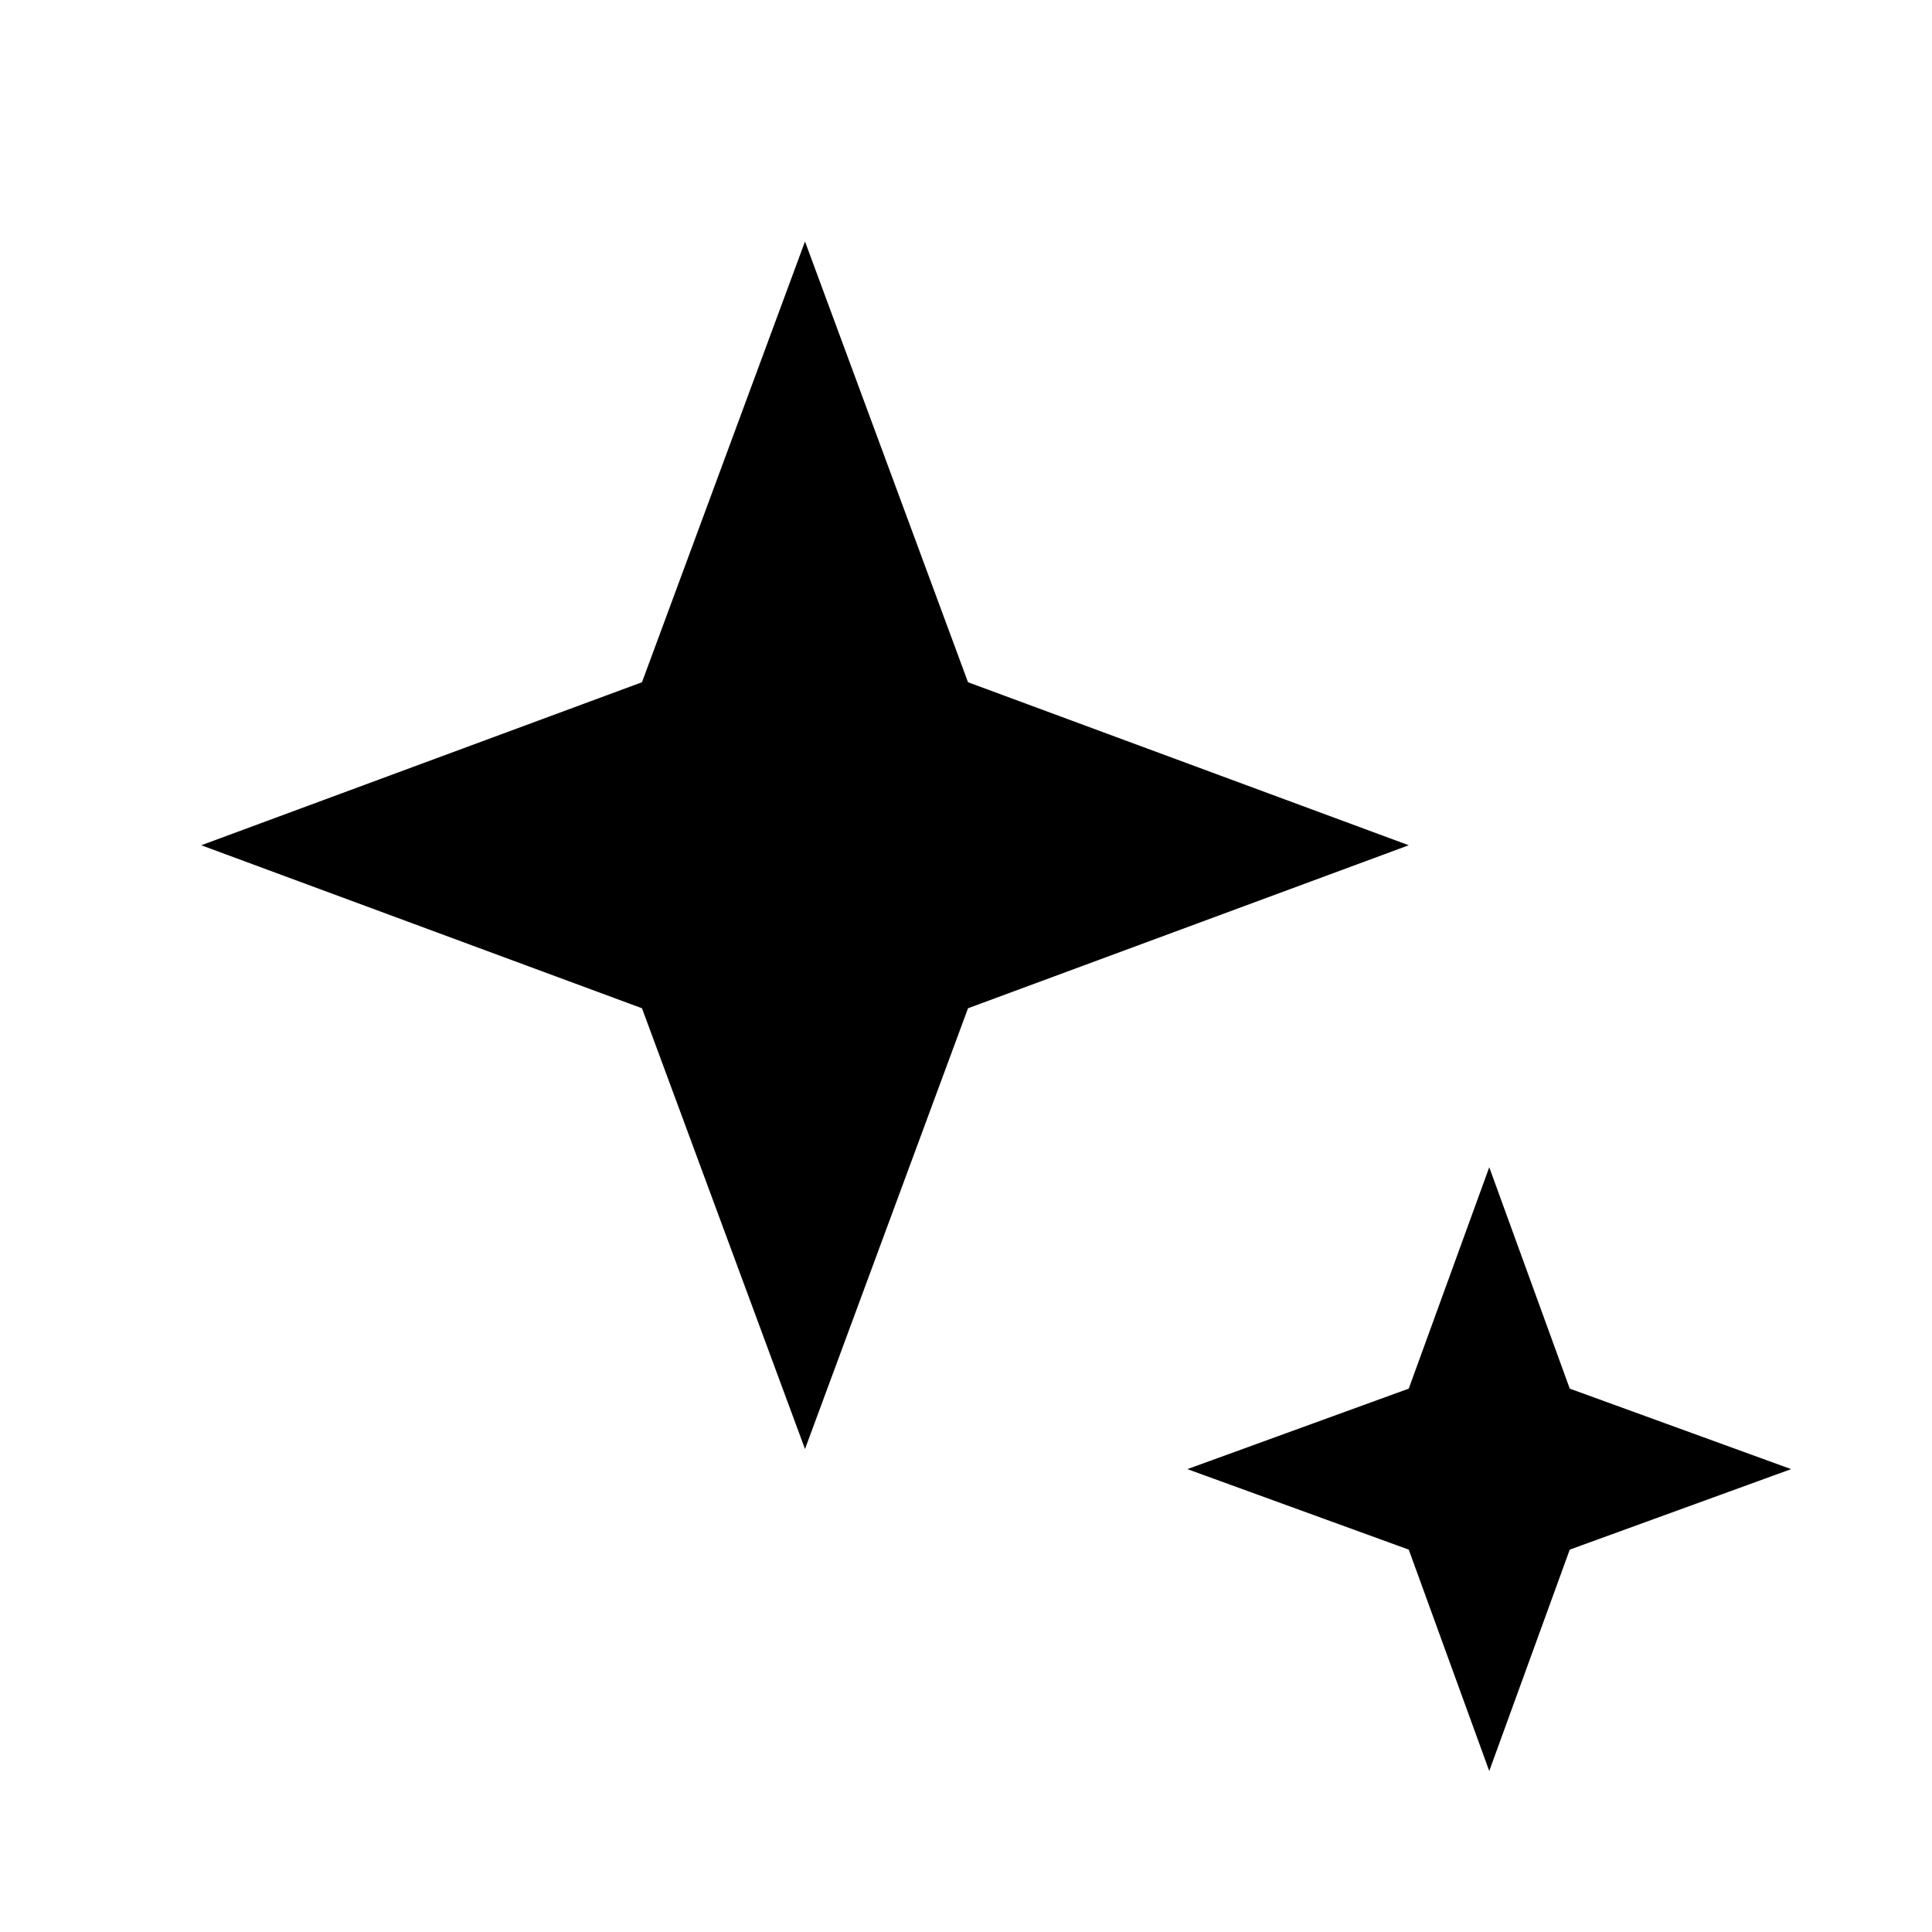
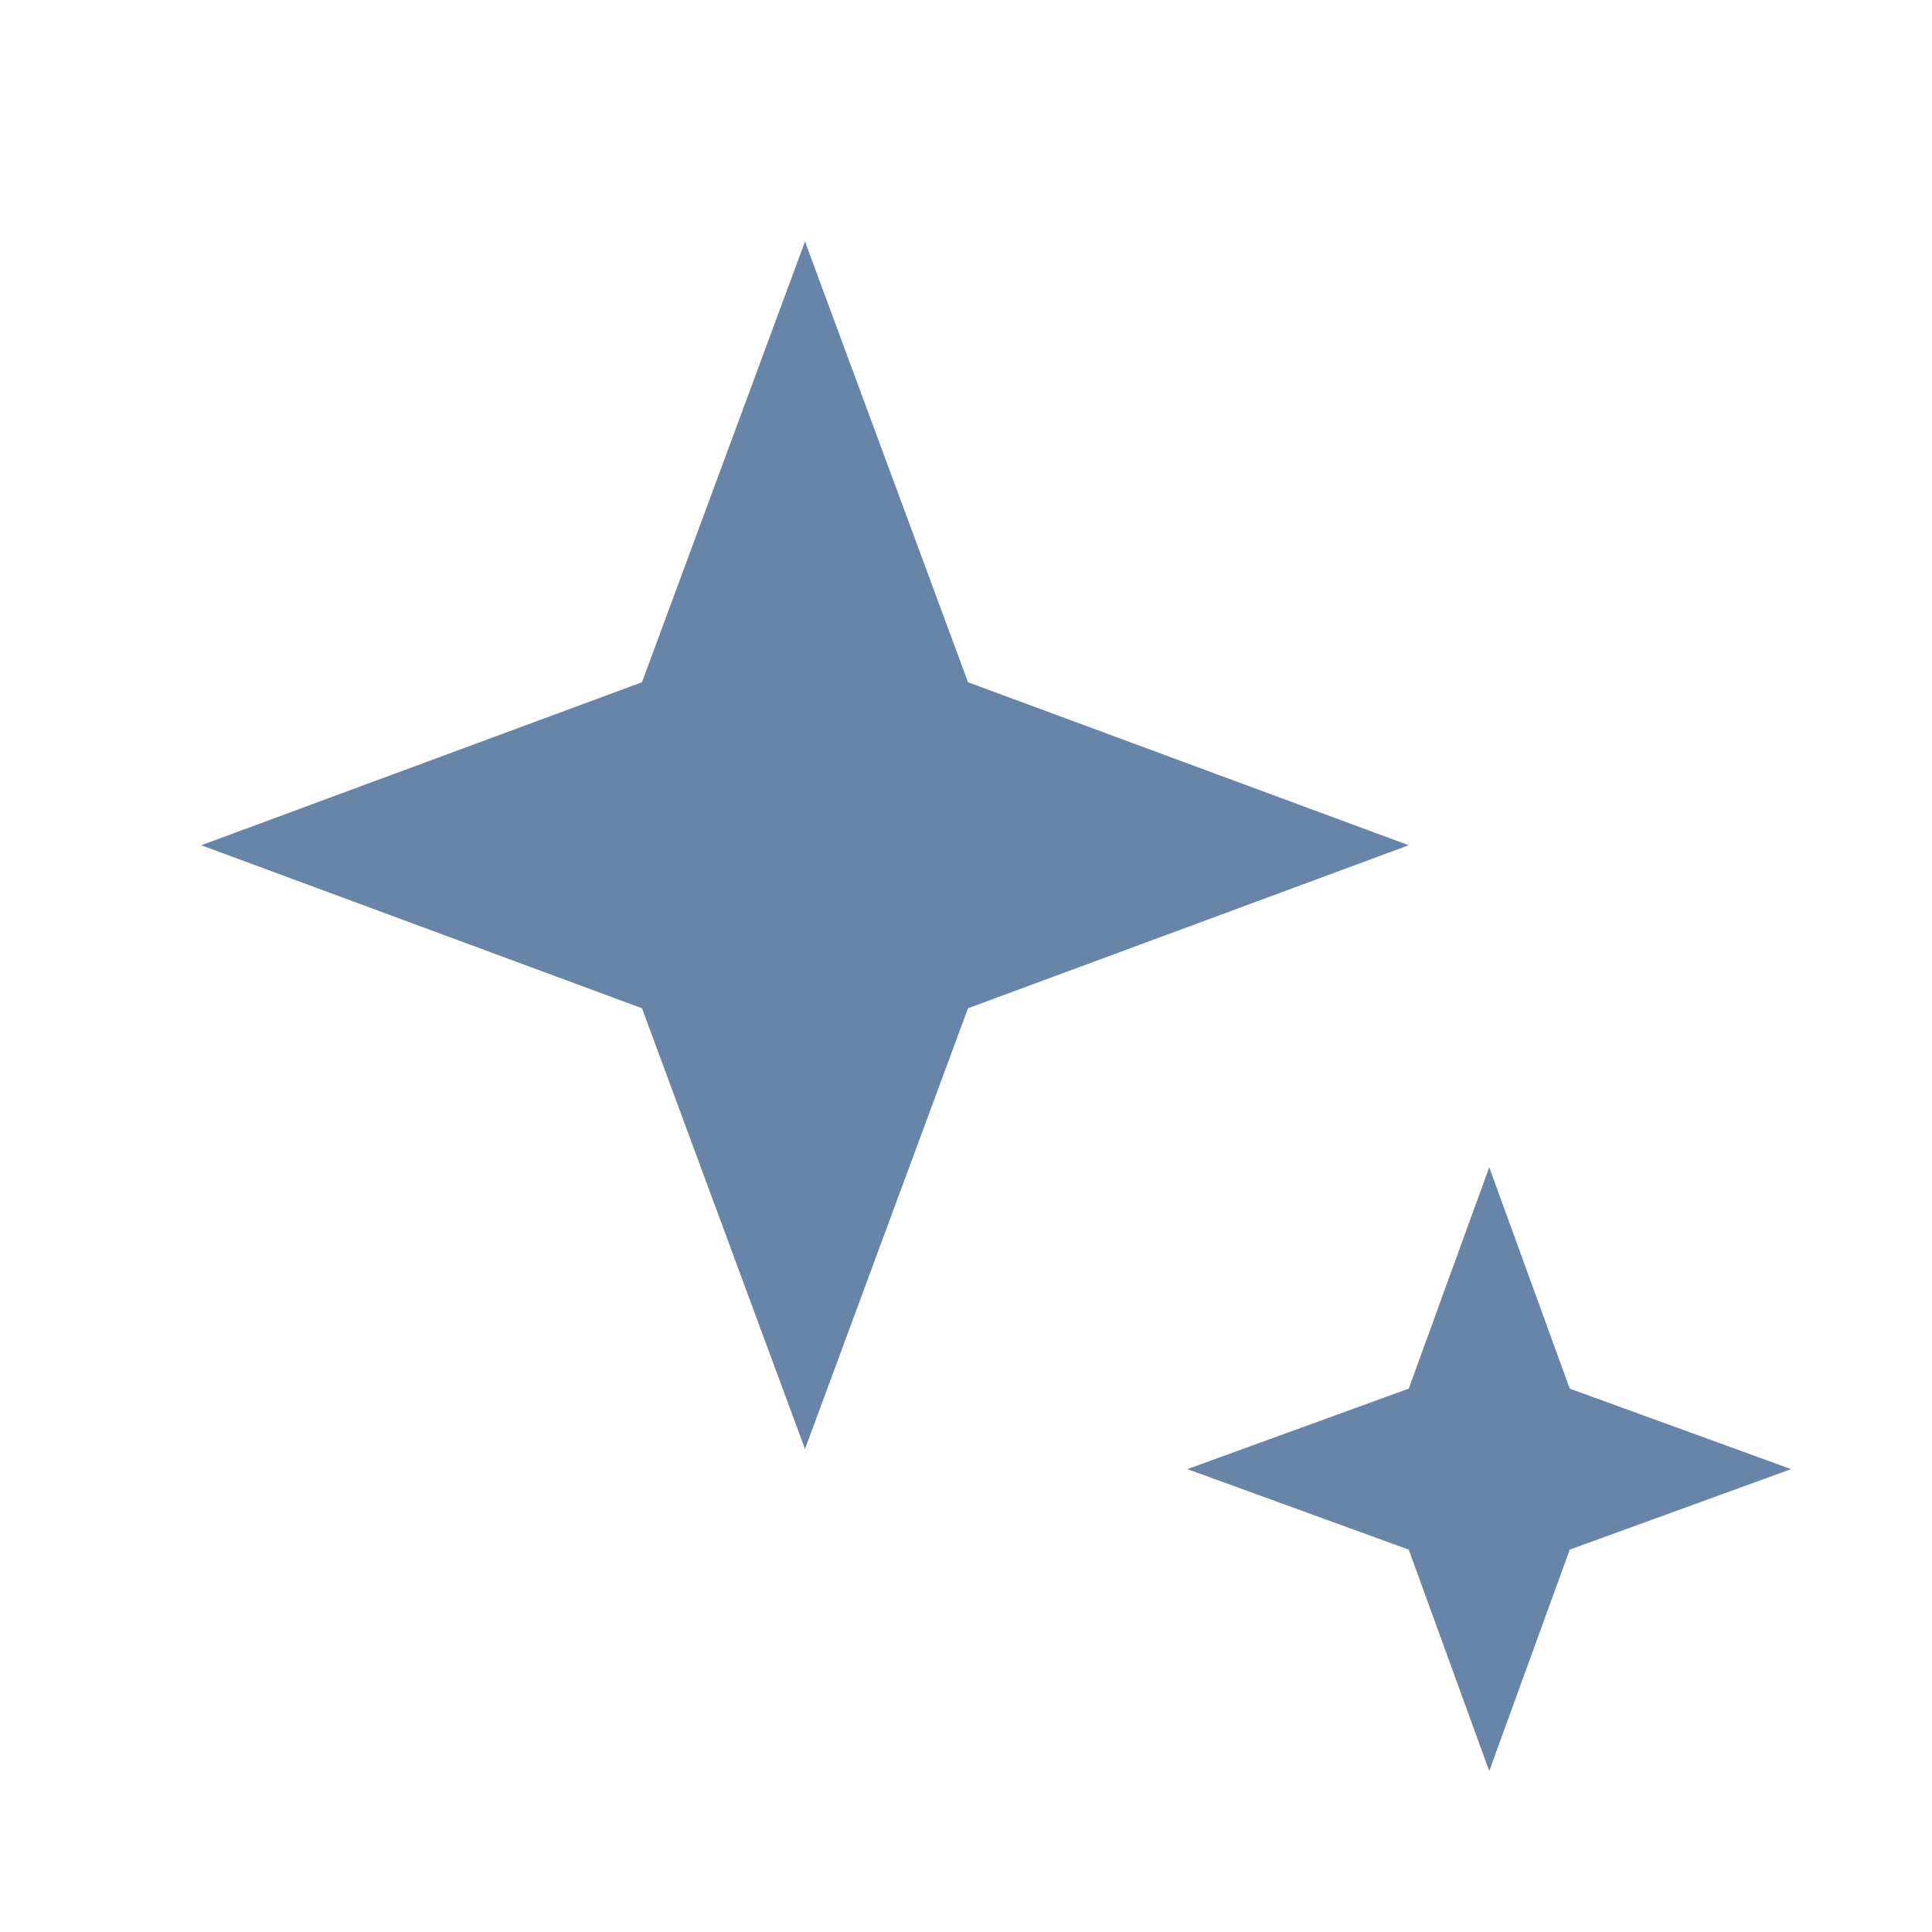
- <svg xmlns="http://www.w3.org/2000/svg" height="24px" viewBox="0 -960 960 960" width="24px" fill="#000000">
+ <svg xmlns="http://www.w3.org/2000/svg" height="24px" viewBox="0 -960 960 960" width="24px" fill="#6884a8">
  <path d="M400-840l81 219 219 81-219 81-81 219-81-219-219-81 219-81 81-219Zm340 460l40 110 110 40-110 40-40 110-40-110-110-40 110-40 40-110Z" />
</svg>
